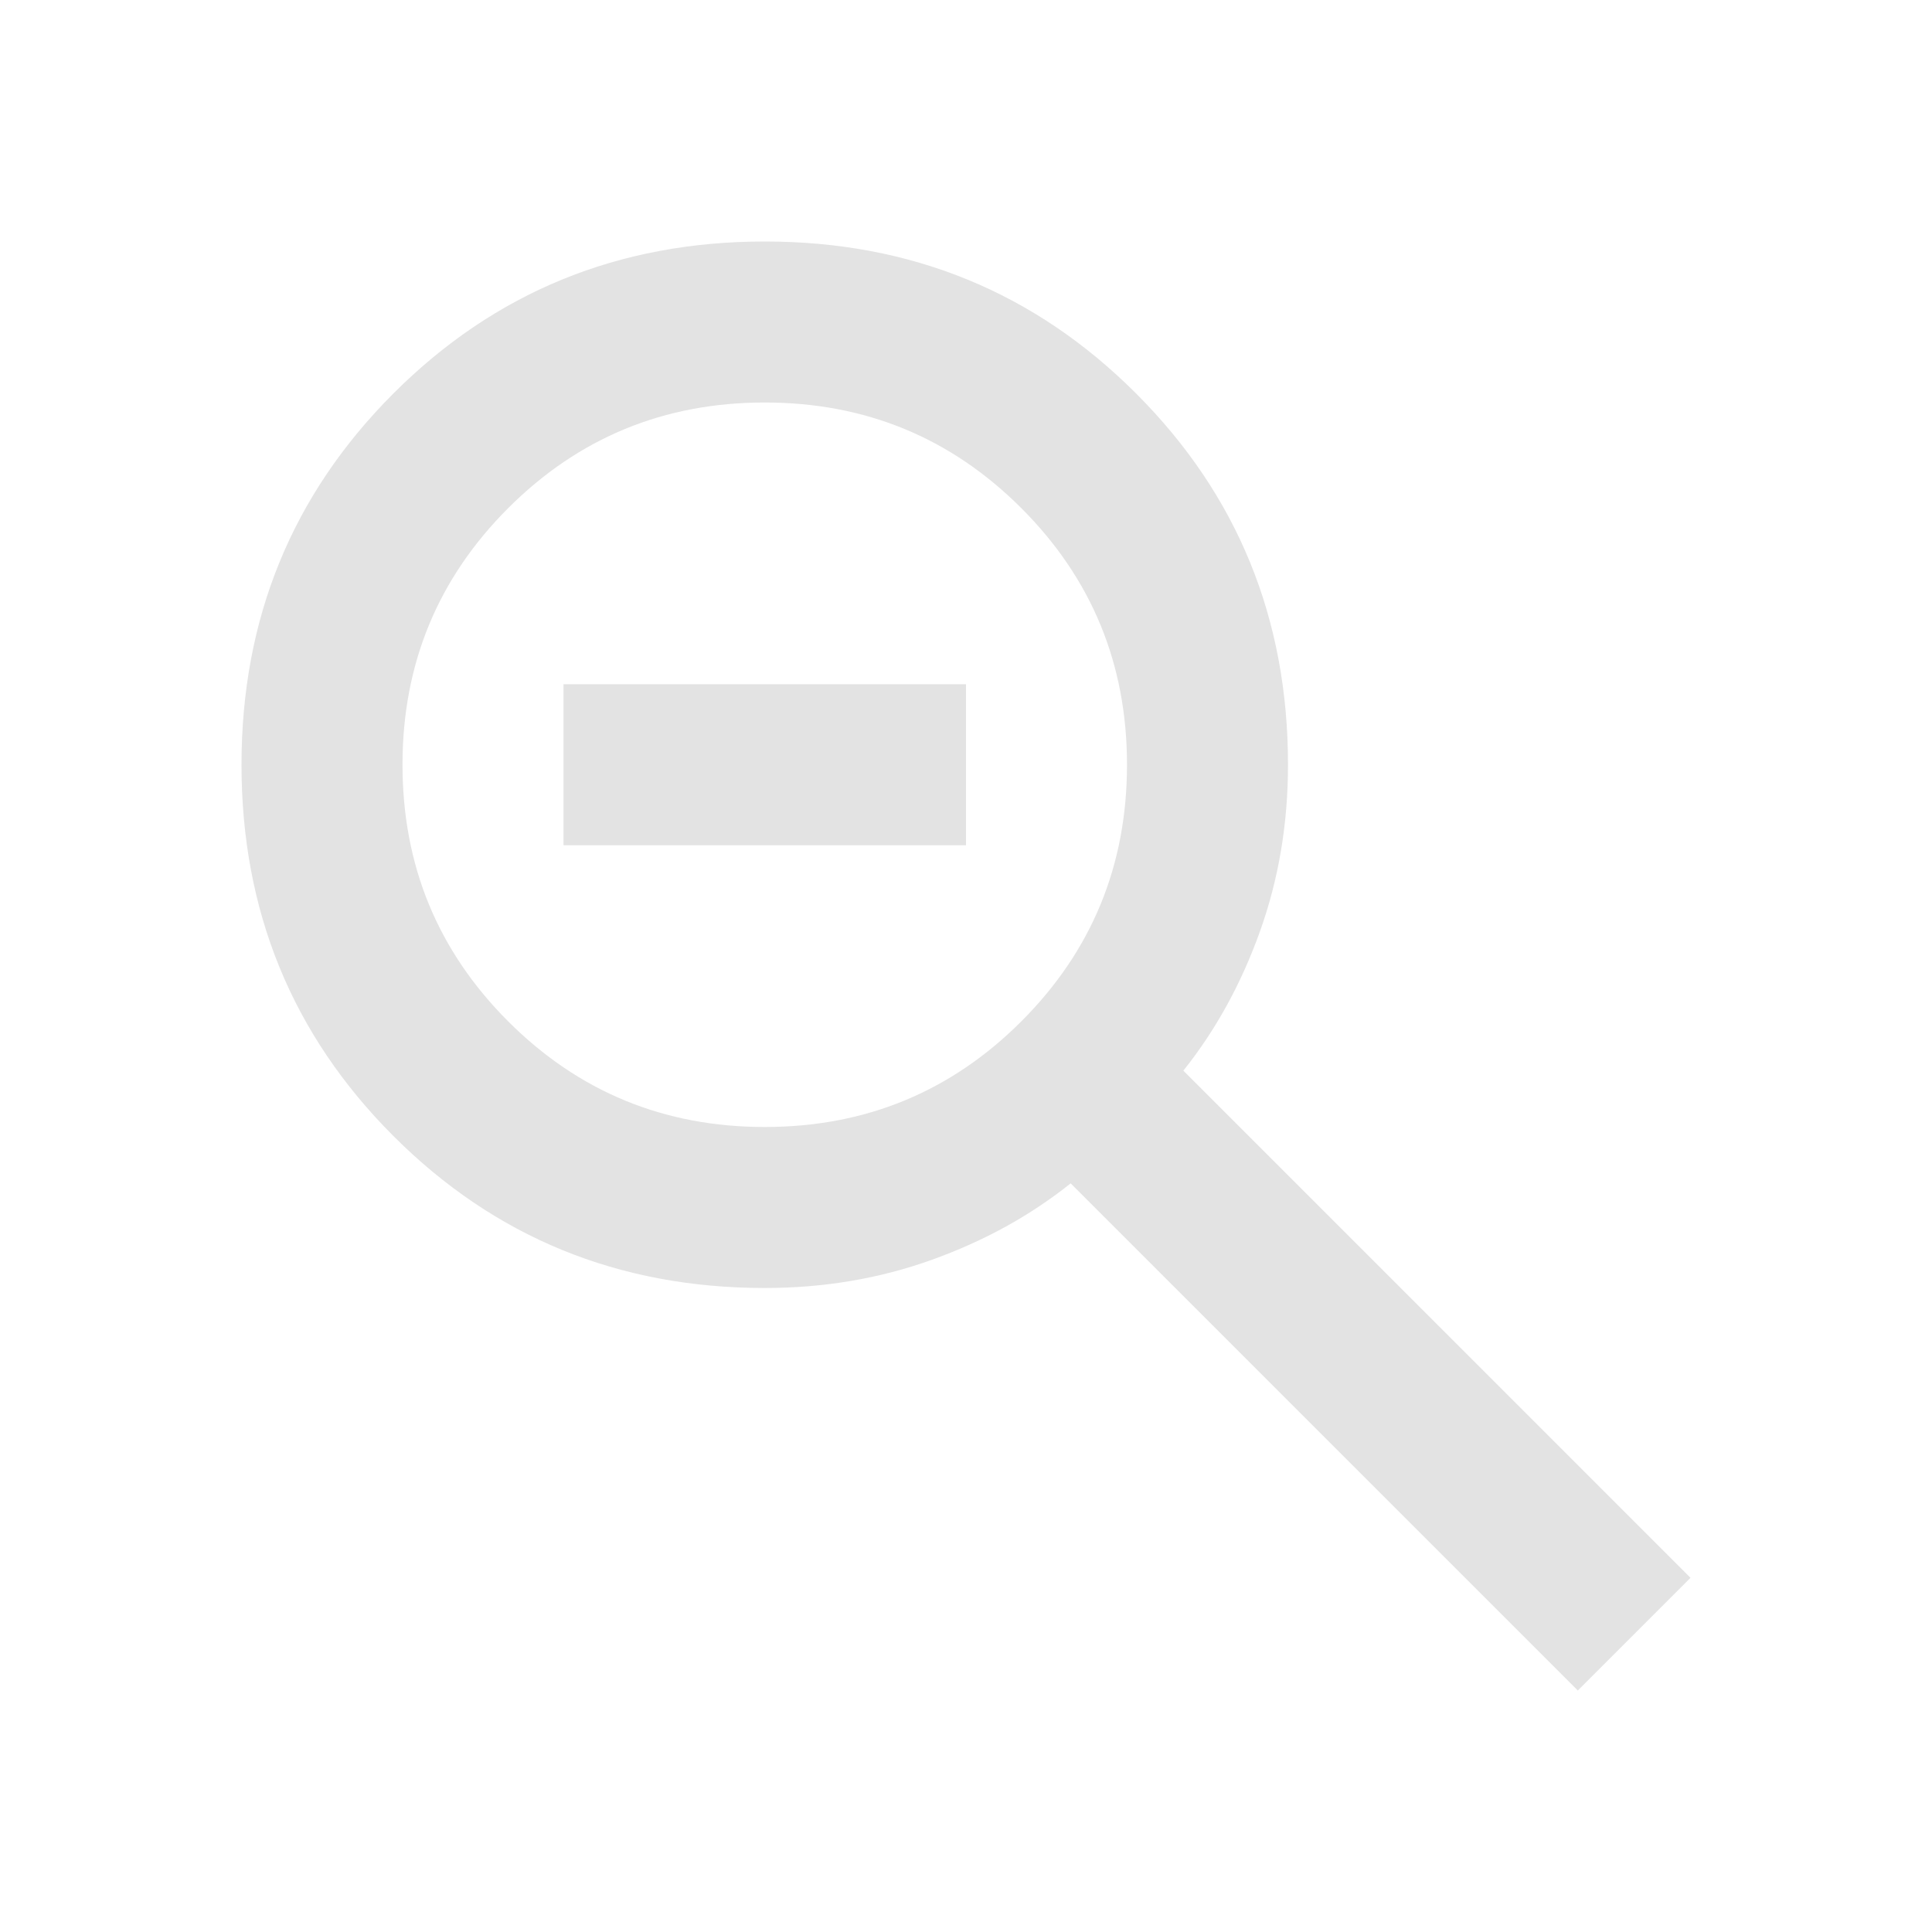
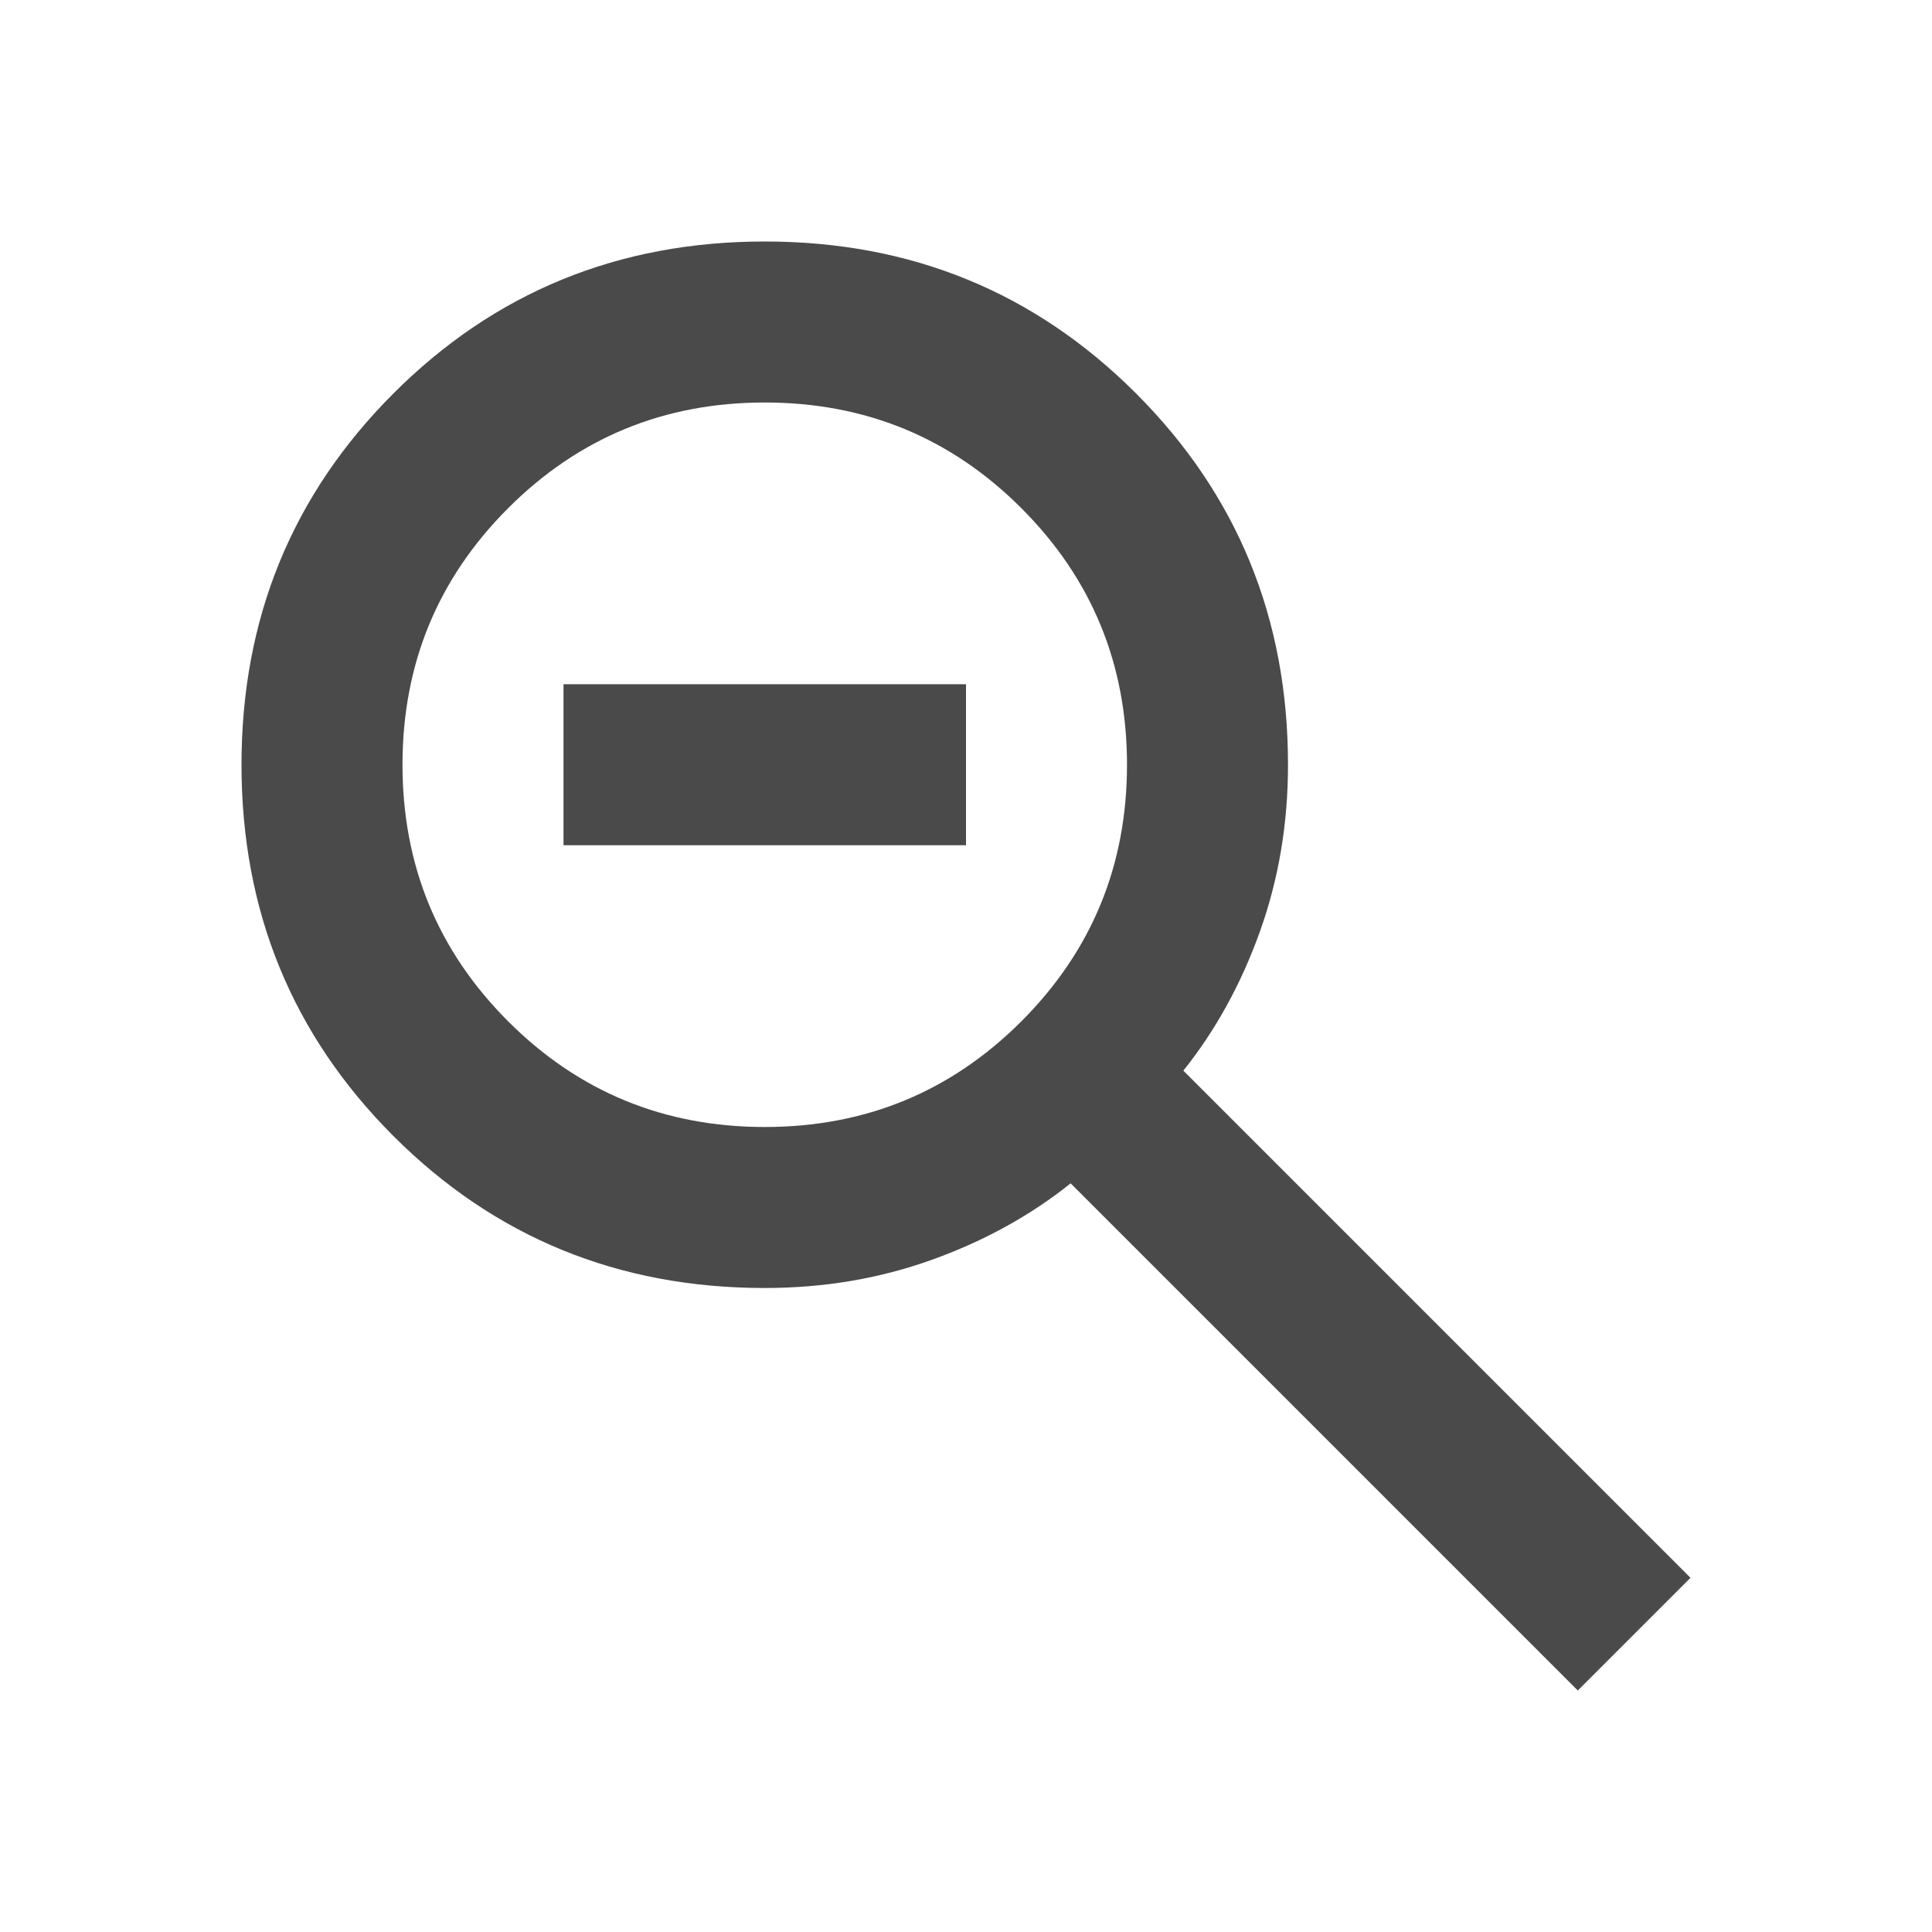
- <svg xmlns="http://www.w3.org/2000/svg" height="24px" viewBox="0 -960 960 960" width="24px" fill="#e3e3e3">
+ <svg xmlns="http://www.w3.org/2000/svg" height="24px" viewBox="0 -960 960 960" width="24px" fill="#4A4A4A">
  <path d="M784-120 532-372q-30 24-69 38t-83 14q-109 0-184.5-75.5T120-580q0-109 75.5-184.5T380-840q109 0 184.5 75.5T640-580q0 44-14 83t-38 69l252 252-56 56ZM380-400q75 0 127.5-52.5T560-580q0-75-52.5-127.5T380-760q-75 0-127.5 52.5T200-580q0 75 52.5 127.5T380-400ZM280-540v-80h200v80H280Z" />
</svg>
